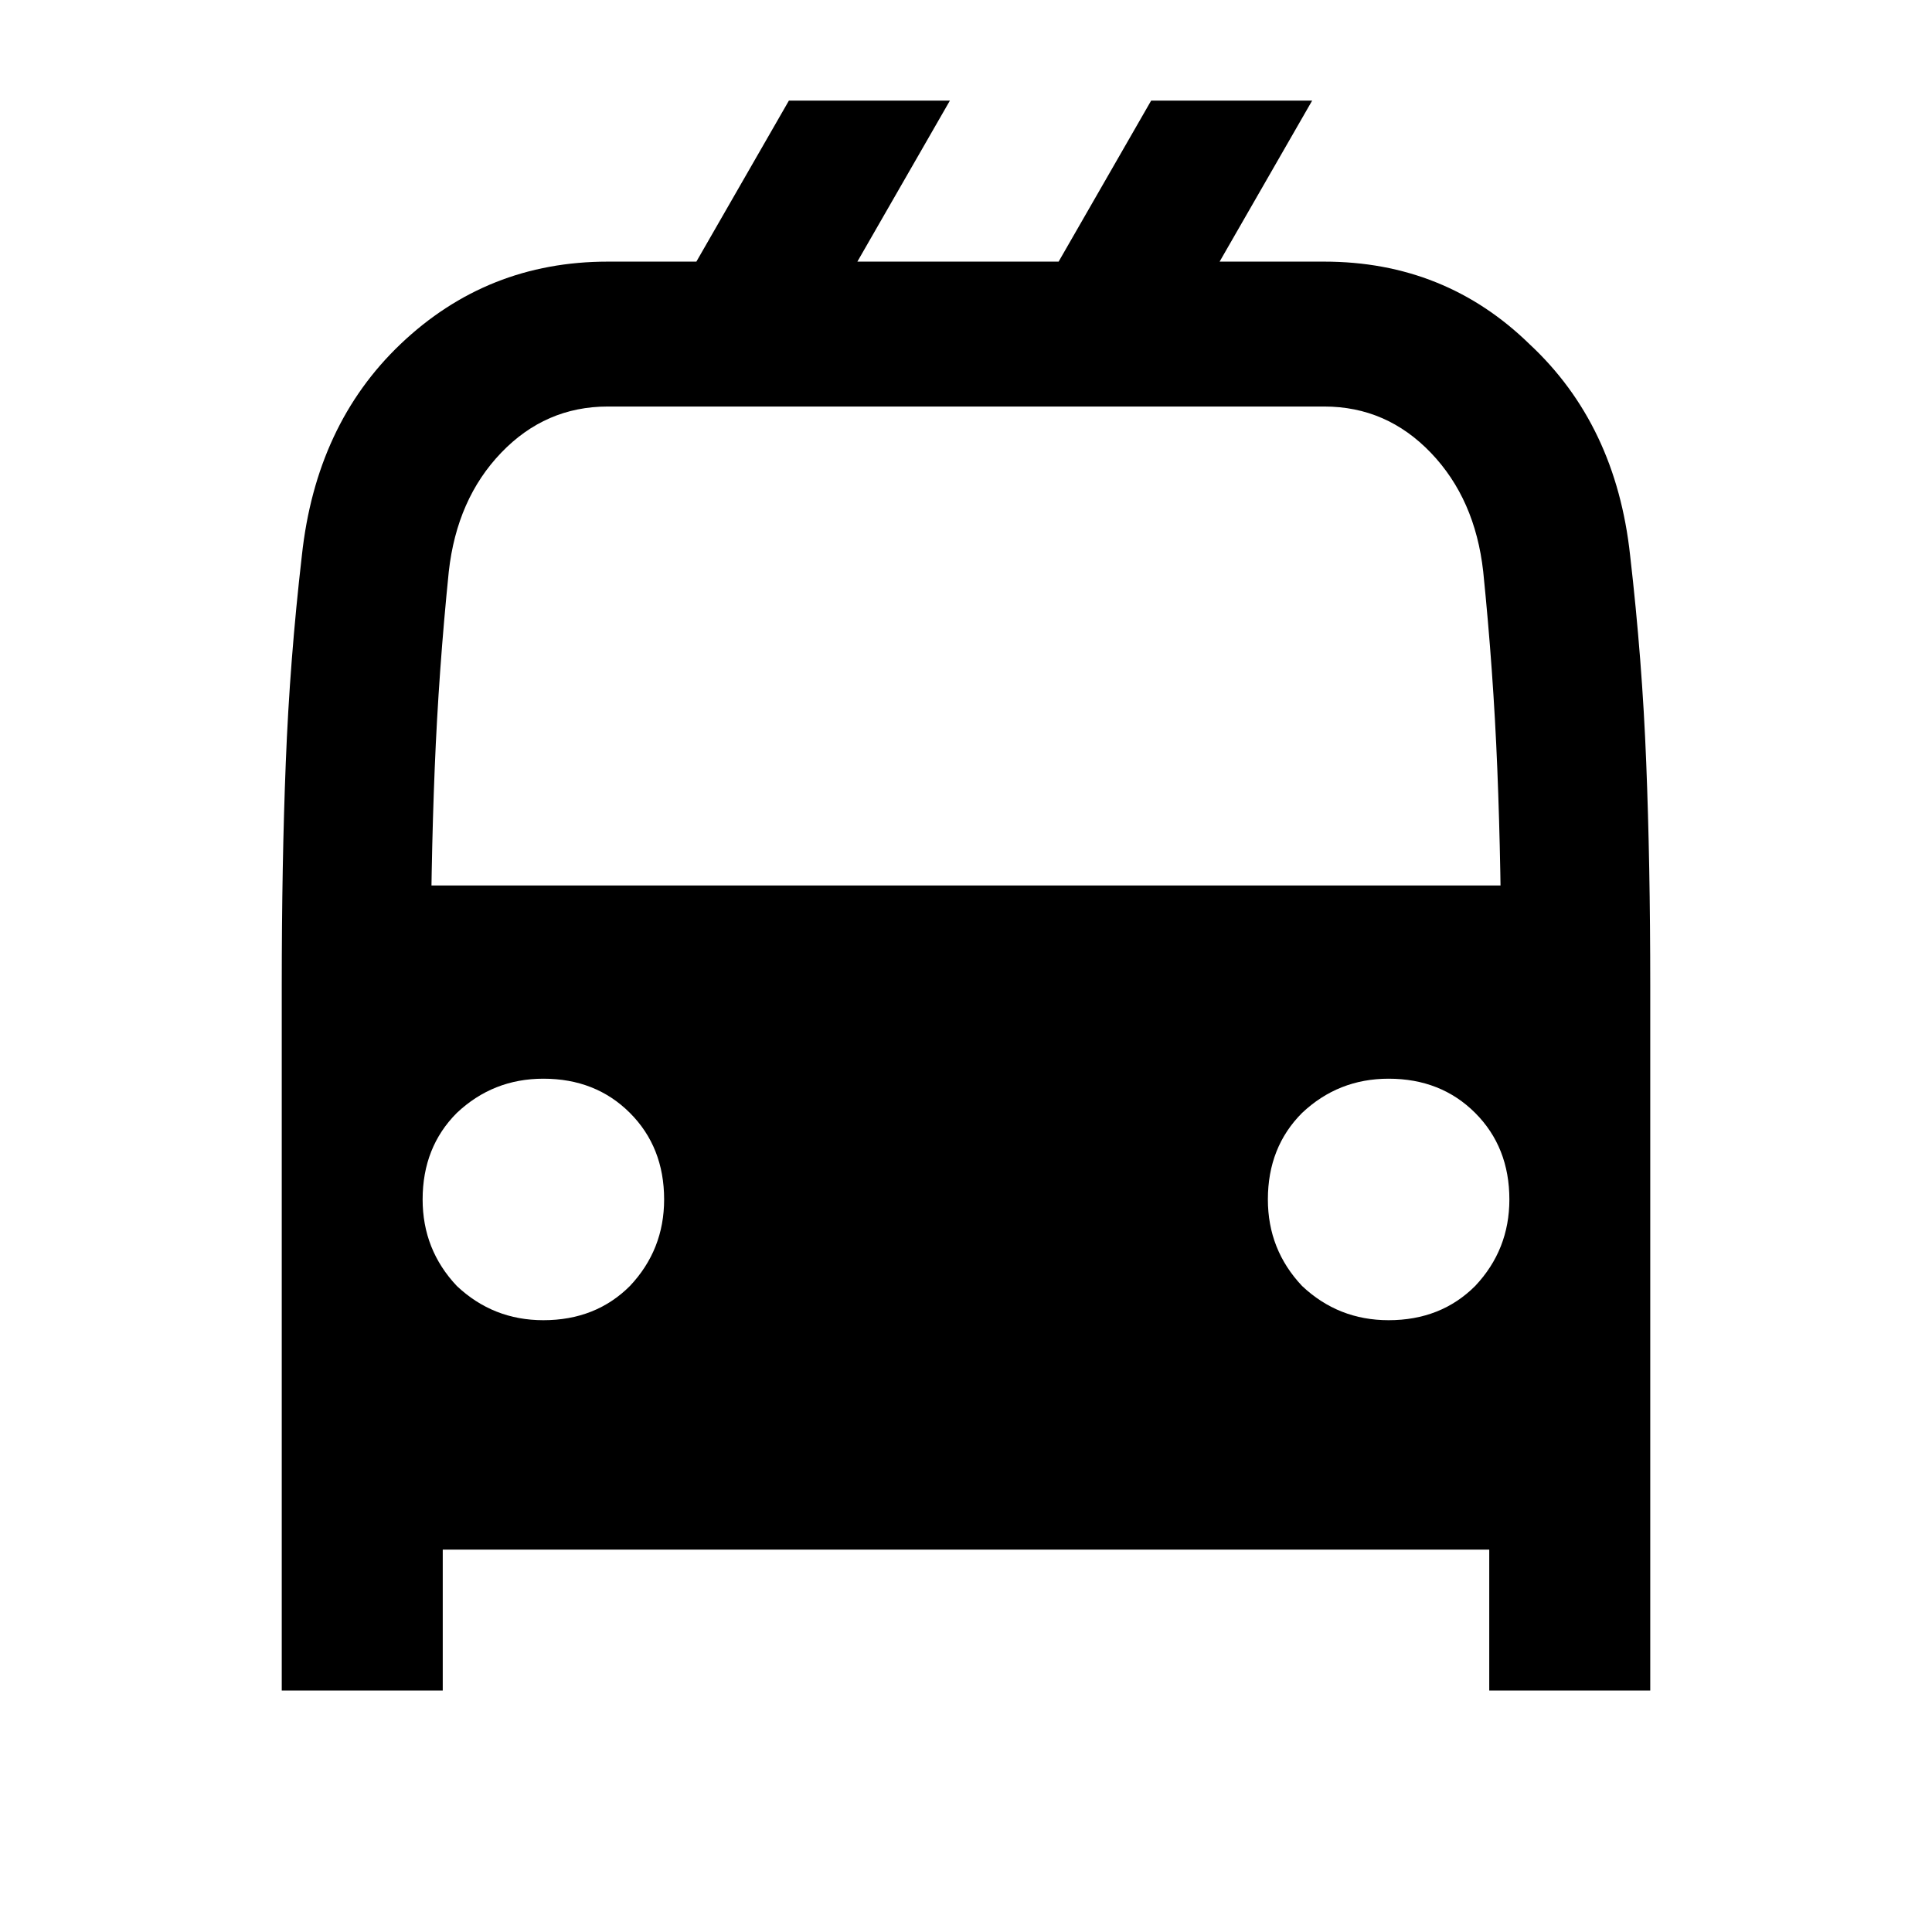
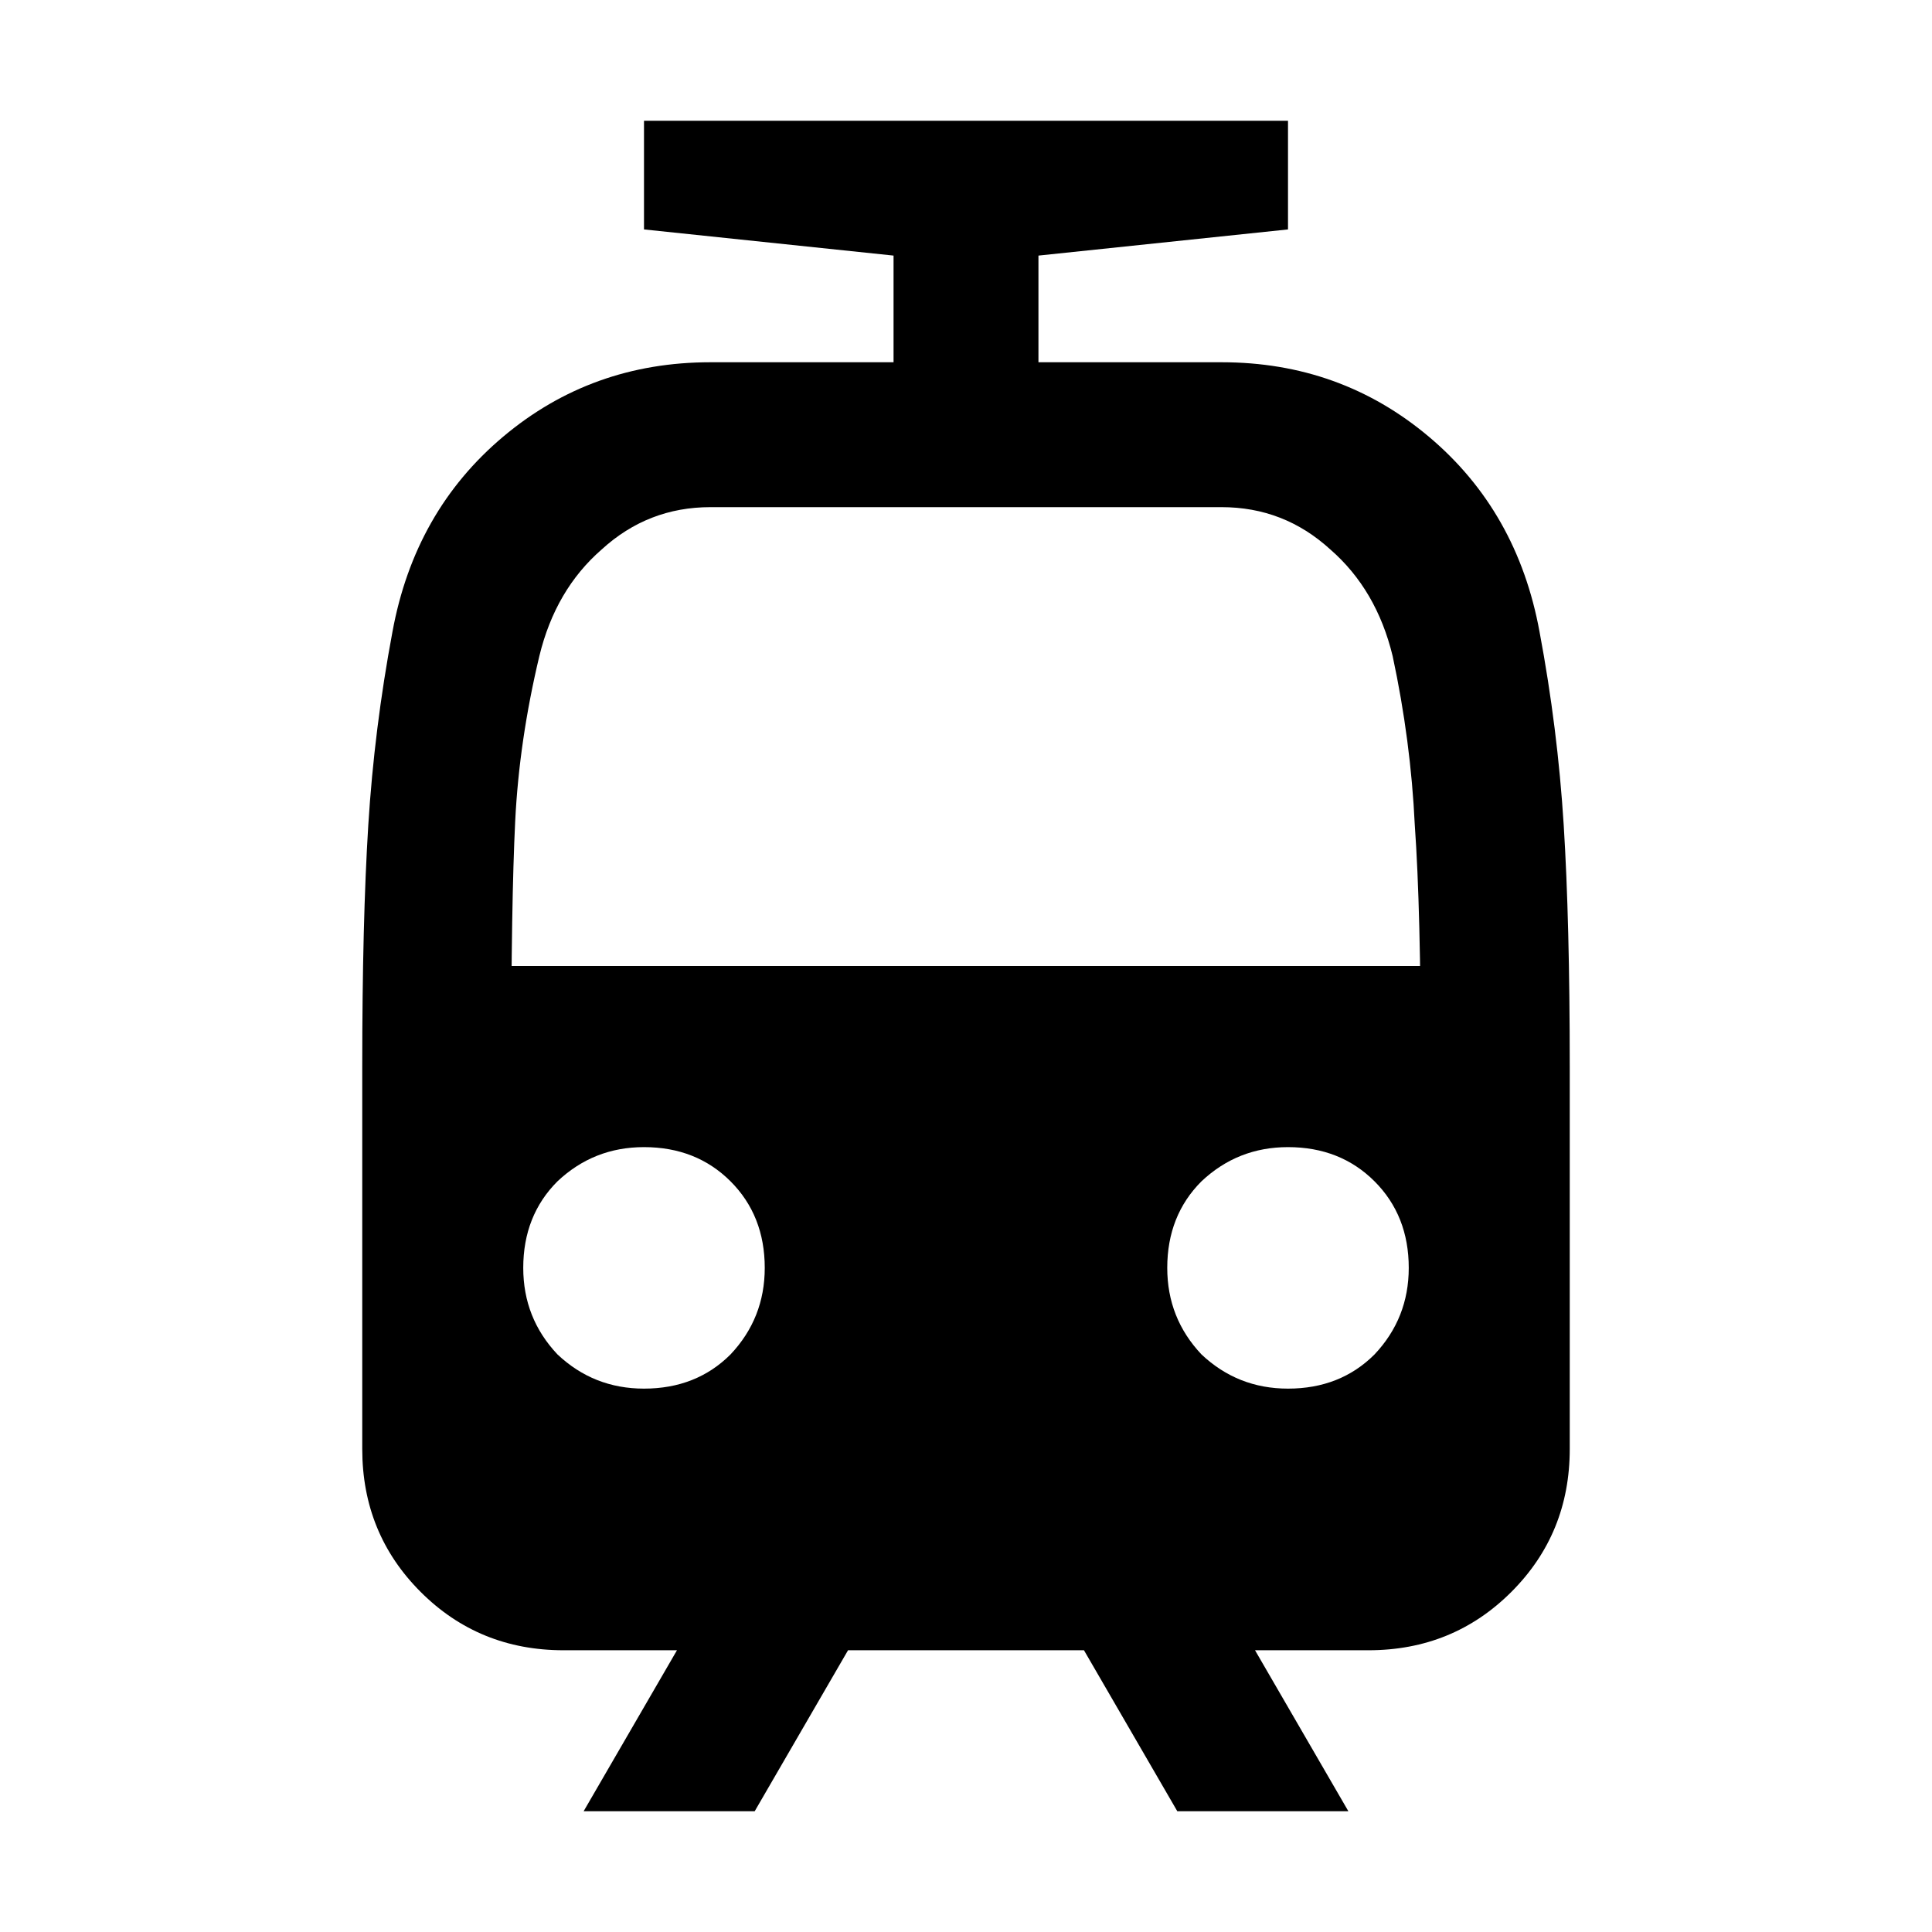
<svg xmlns="http://www.w3.org/2000/svg" width="24" height="24" viewBox="0 0 24 24" fill="none">
-   <g clip-path="url(#clip0_3196_4373)">
+   <g clip-path="url(#clip0_3256_20413)">
    <rect width="24" height="24" fill="white" />
-     <path d="M3.5 12.25C3.5 11.233 3.517 10.308 3.55 9.475C3.583 8.625 3.65 7.767 3.75 6.9C3.867 5.817 4.275 4.942 4.975 4.275C5.692 3.592 6.55 3.25 7.55 3.25H16.45C17.45 3.25 18.3 3.592 19 4.275C19.717 4.942 20.133 5.817 20.25 6.9C20.35 7.767 20.417 8.625 20.45 9.475C20.483 10.308 20.5 11.233 20.5 12.25V21H18.5V19.25H5.5V21H3.5V12.25ZM4.6 11H19.4L18.65 12.25C18.65 11.267 18.633 10.367 18.6 9.55C18.567 8.733 18.508 7.917 18.425 7.1C18.358 6.5 18.142 6.008 17.775 5.625C17.408 5.242 16.967 5.05 16.45 5.05H7.55C7.033 5.05 6.592 5.242 6.225 5.625C5.858 6.008 5.642 6.5 5.575 7.1C5.492 7.917 5.433 8.733 5.4 9.55C5.367 10.367 5.35 11.267 5.35 12.25L4.6 11ZM9.8 1.25H11.8L10.55 3.425H8.55L9.8 1.25ZM14.3 1.25H16.3L15.05 3.425H13.05L14.3 1.25ZM6.75 16.4C7.183 16.4 7.542 16.258 7.825 15.975C8.108 15.675 8.25 15.317 8.25 14.9C8.25 14.467 8.108 14.108 7.825 13.825C7.542 13.542 7.183 13.4 6.75 13.4C6.333 13.4 5.975 13.542 5.675 13.825C5.392 14.108 5.25 14.467 5.25 14.9C5.25 15.317 5.392 15.675 5.675 15.975C5.975 16.258 6.333 16.4 6.75 16.4ZM17.25 16.4C17.683 16.4 18.042 16.258 18.325 15.975C18.608 15.675 18.75 15.317 18.75 14.9C18.75 14.467 18.608 14.108 18.325 13.825C18.042 13.542 17.683 13.4 17.25 13.4C16.833 13.4 16.475 13.542 16.175 13.825C15.892 14.108 15.75 14.467 15.75 14.9C15.75 15.317 15.892 15.675 16.175 15.975C16.475 16.258 16.833 16.4 17.25 16.4Z" fill="black" />
+     <path d="M19.125 7.85C19.275 8.65 19.375 9.45 19.425 10.25C19.475 11.05 19.5 12.05 19.5 13.25V18C19.5 18.7 19.258 19.292 18.775 19.775C18.292 20.258 17.7 20.5 17 20.5H14.725L15.025 19.525L16.75 22.5H14.625L12.9 19.525L13.675 20.5H10.325L11.1 19.525L9.375 22.5H7.25L8.975 19.525L9.275 20.5H7C6.3 20.5 5.708 20.258 5.225 19.775C4.742 19.292 4.5 18.7 4.5 18V13.25C4.5 12.05 4.525 11.05 4.575 10.25C4.625 9.45 4.725 8.65 4.875 7.85C5.058 6.85 5.517 6.042 6.25 5.425C6.983 4.808 7.842 4.5 8.825 4.5H15.175C16.158 4.5 17.017 4.808 17.75 5.425C18.483 6.042 18.942 6.85 19.125 7.85ZM17.65 13.25C17.65 11.95 17.625 10.95 17.575 10.25C17.542 9.55 17.45 8.85 17.3 8.15C17.167 7.6 16.908 7.158 16.525 6.825C16.142 6.475 15.692 6.3 15.175 6.3H8.825C8.308 6.3 7.858 6.475 7.475 6.825C7.092 7.158 6.833 7.6 6.7 8.15C6.533 8.85 6.433 9.533 6.4 10.2C6.367 10.867 6.35 11.883 6.35 13.25L5.35 12H18.65L17.65 13.25ZM8 17.25C8.433 17.25 8.792 17.108 9.075 16.825C9.358 16.525 9.5 16.167 9.5 15.75C9.5 15.317 9.358 14.958 9.075 14.675C8.792 14.392 8.433 14.25 8 14.25C7.583 14.25 7.225 14.392 6.925 14.675C6.642 14.958 6.5 15.317 6.5 15.75C6.5 16.167 6.642 16.525 6.925 16.825C7.225 17.108 7.583 17.25 8 17.25ZM16 17.25C16.433 17.25 16.792 17.108 17.075 16.825C17.358 16.525 17.5 16.167 17.5 15.75C17.5 15.317 17.358 14.958 17.075 14.675C16.792 14.392 16.433 14.25 16 14.25C15.583 14.25 15.225 14.392 14.925 14.675C14.642 14.958 14.5 15.317 14.5 15.75C14.5 16.167 14.642 16.525 14.925 16.825C15.225 17.108 15.583 17.25 16 17.25ZM11.1 3.175L8 2.85V1.5H16V2.85L12.9 3.175V5.05H11.1V3.175Z" fill="black" />
  </g>
  <defs>
-     <clipPath id="clip0_3196_4373">
+     <clipPath id="clip0_3256_20413">
      <rect width="24" height="24" fill="white" />
    </clipPath>
  </defs>
</svg>
